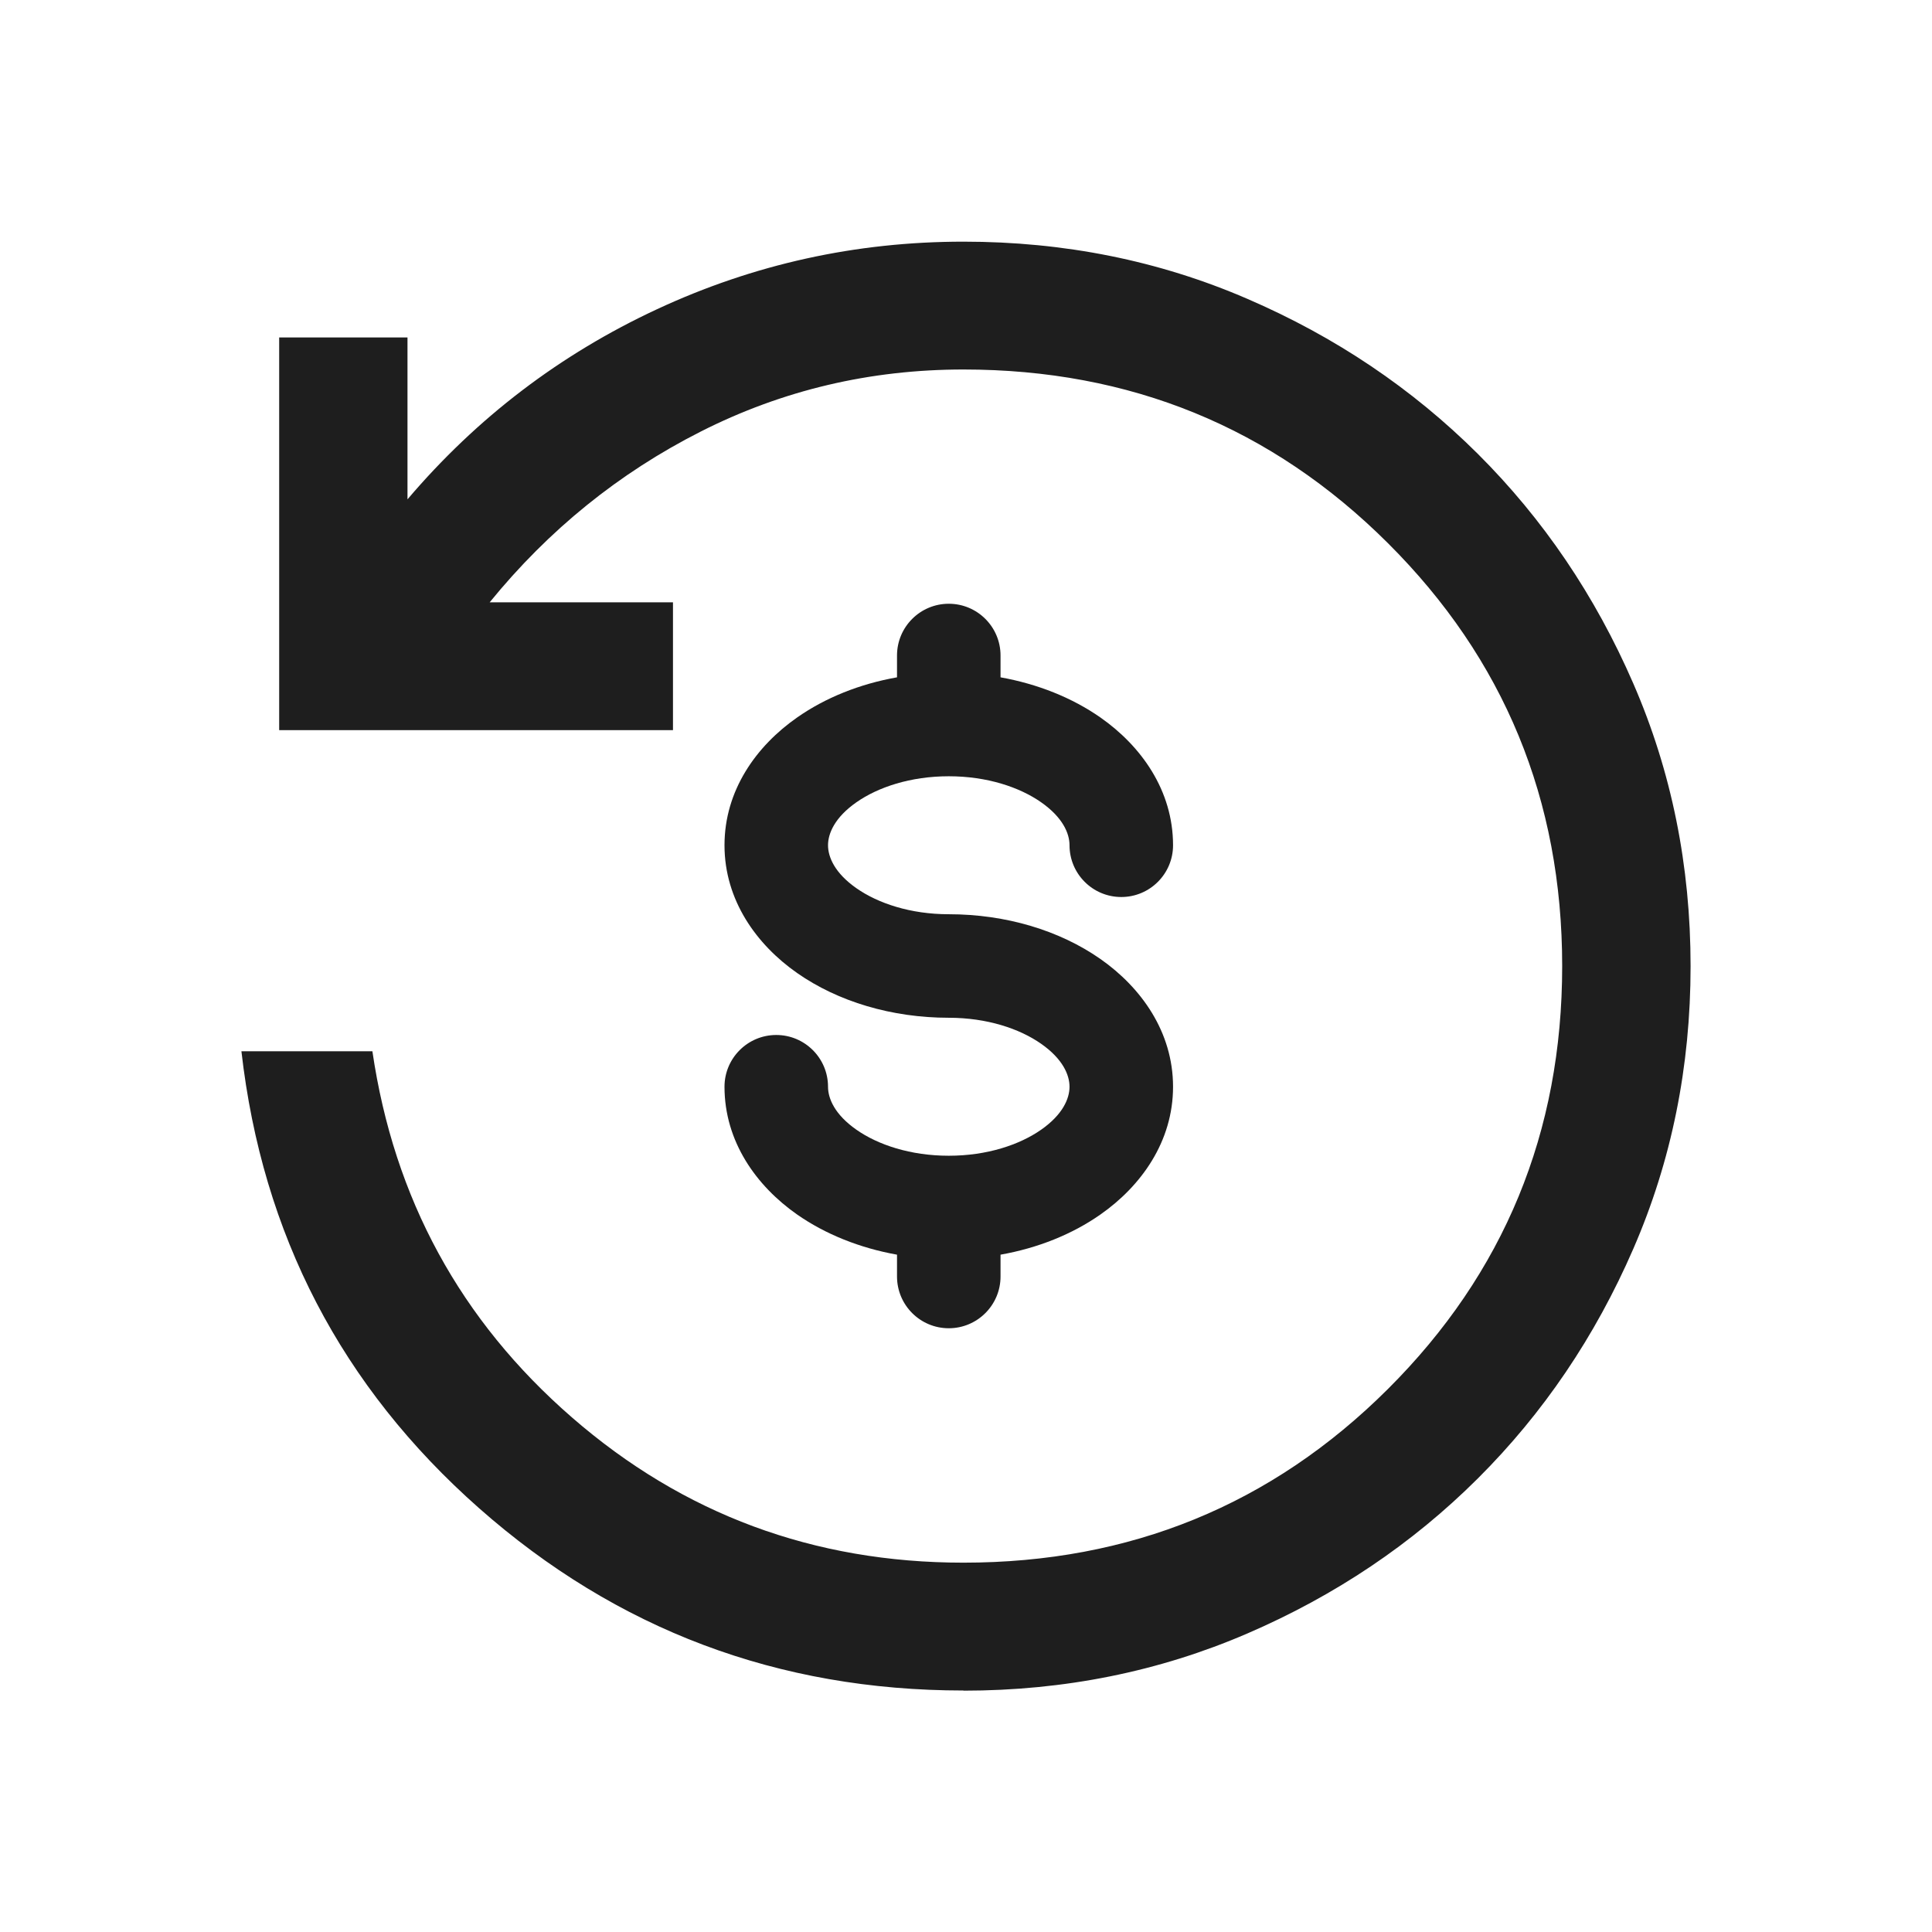
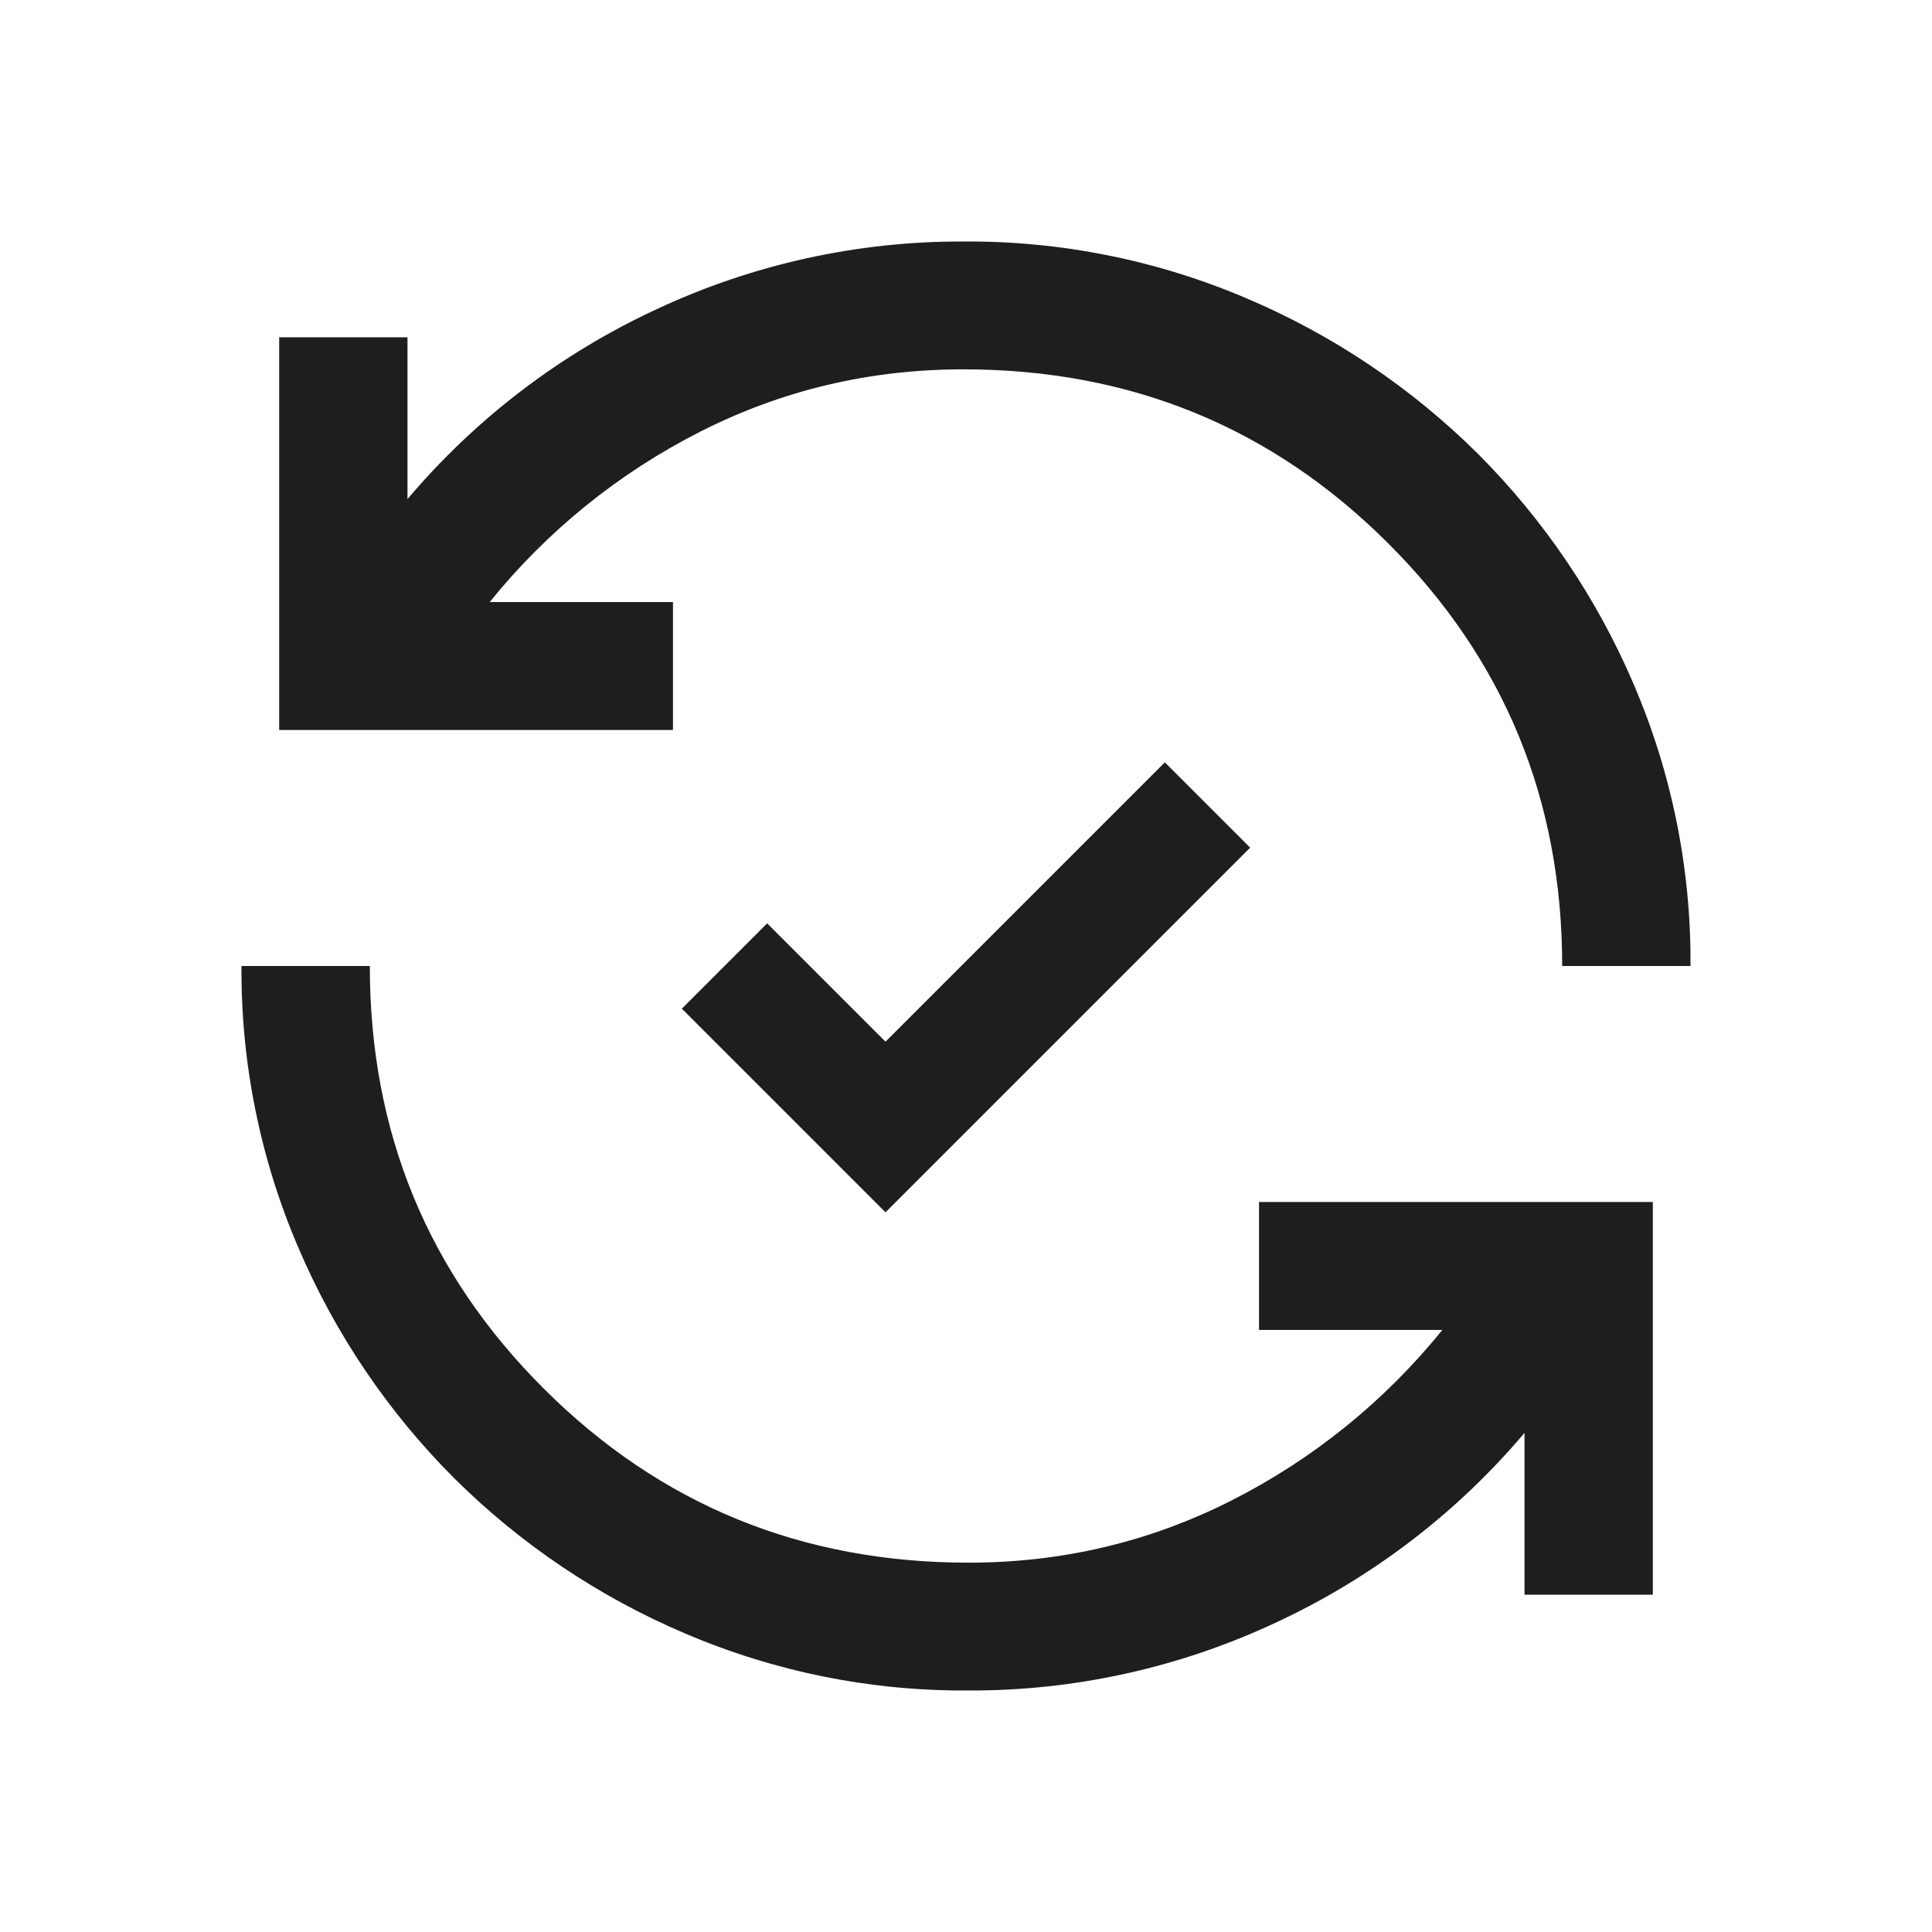
- <svg xmlns="http://www.w3.org/2000/svg" fill="none" height="24" viewBox="0 0 24 24" width="24">
-   <g fill="#1e1e1e">
-     <path d="m11.968 21c-2.301 0-4.306-.755-6.016-2.264-1.71-1.51-2.694-3.402-2.953-5.677h1.627c.268 1.829 1.094 3.345 2.478 4.548 1.383 1.203 3.005 1.805 4.864 1.805 2.072 0 3.83-.719 5.273-2.157s2.165-3.19 2.165-5.254c0-2.065-.722-3.816-2.165-5.254-1.443-1.438-3.201-2.157-5.273-2.157-1.161 0-2.248.257-3.263.771-1.015.514-1.889 1.221-2.622 2.121h2.277v1.588h-4.892v-4.878h1.594v2.011c.862-1.014 1.895-1.801 3.098-2.361 1.203-.56 2.472-.84 3.809-.84 1.253 0 2.428.236 3.523.709 1.095.472 2.05 1.115 2.865 1.926.815.812 1.459 1.763 1.933 2.855.474 1.091.711 2.261.711 3.51s-.237 2.419-.711 3.51c-.474 1.091-1.118 2.043-1.933 2.855-.815.812-1.77 1.454-2.865 1.926-1.095.472-2.27.709-3.523.709z" />
-     <path d="m10.639 9.966c-.269.188-.353.387-.353.534s.084.346.353.534c.267.187.671.323 1.147.323.708 0 1.375.2 1.884.556.506.354.902.906.902 1.587s-.396 1.233-.902 1.587c-.351.246-.778.417-1.241.499v.271c0 .355-.288.643-.643.643-.355 0-.643-.288-.643-.643v-.271c-.463-.083-.89-.254-1.241-.499-.506-.354-.902-.906-.902-1.587 0-.355.288-.643.643-.643s.643.288.643.643c0 .147.084.346.353.534.267.187.671.323 1.147.323s.879-.136 1.147-.323c.269-.188.353-.387.353-.534s-.084-.346-.353-.534c-.267-.187-.671-.323-1.147-.323-.707 0-1.375-.2-1.884-.556-.506-.354-.902-.906-.902-1.587 0-.682.395-1.233.902-1.587.351-.246.778-.417 1.241-.499v-.271c0-.355.288-.643.643-.643.355 0 .643.288.643.643v.271c.463.083.89.254 1.241.499.506.354.902.906.902 1.587 0 .355-.288.643-.643.643-.355 0-.643-.288-.643-.643 0-.147-.084-.346-.353-.534-.267-.187-.671-.323-1.147-.323s-.879.136-1.147.323z" />
-   </g>
+ <svg xmlns="http://www.w3.org/2000/svg" width="24" height="24" fill="none">
+   <path fill-rule="evenodd" clip-rule="evenodd" d="M19.406 12c0-2.065-.721-3.816-2.165-5.254-1.443-1.439-3.2-2.158-5.273-2.158-1.16 0-2.248.257-3.263.771a8.025 8.025 0 0 0-2.622 2.12H8.36v1.589H3.468V4.19h1.594V6.2a9.015 9.015 0 0 1 3.097-2.36A8.918 8.918 0 0 1 11.97 3a8.8 8.8 0 0 1 3.522.709 9.147 9.147 0 0 1 2.865 1.926 9.11 9.11 0 0 1 1.933 2.855A8.713 8.713 0 0 1 21 12h-1.594zM4.594 12c0 2.065.721 3.816 2.165 5.254 1.443 1.439 3.2 2.158 5.273 2.158 1.16 0 2.248-.257 3.263-.771a8.025 8.025 0 0 0 2.622-2.12H15.64v-1.589h4.892v4.878h-1.594V17.8a9.016 9.016 0 0 1-3.097 2.36 8.918 8.918 0 0 1-3.81.84 8.8 8.8 0 0 1-3.522-.709 9.147 9.147 0 0 1-2.865-1.926 9.11 9.11 0 0 1-1.933-2.855A8.714 8.714 0 0 1 3 12h1.594z" fill="#1E1E1E" />
+   <path d="M14.47 9.47l1.06 1.06L11 15.06l-2.53-2.53 1.06-1.06L11 12.94l3.47-3.47z" fill="#1E1E1E" />
</svg>
